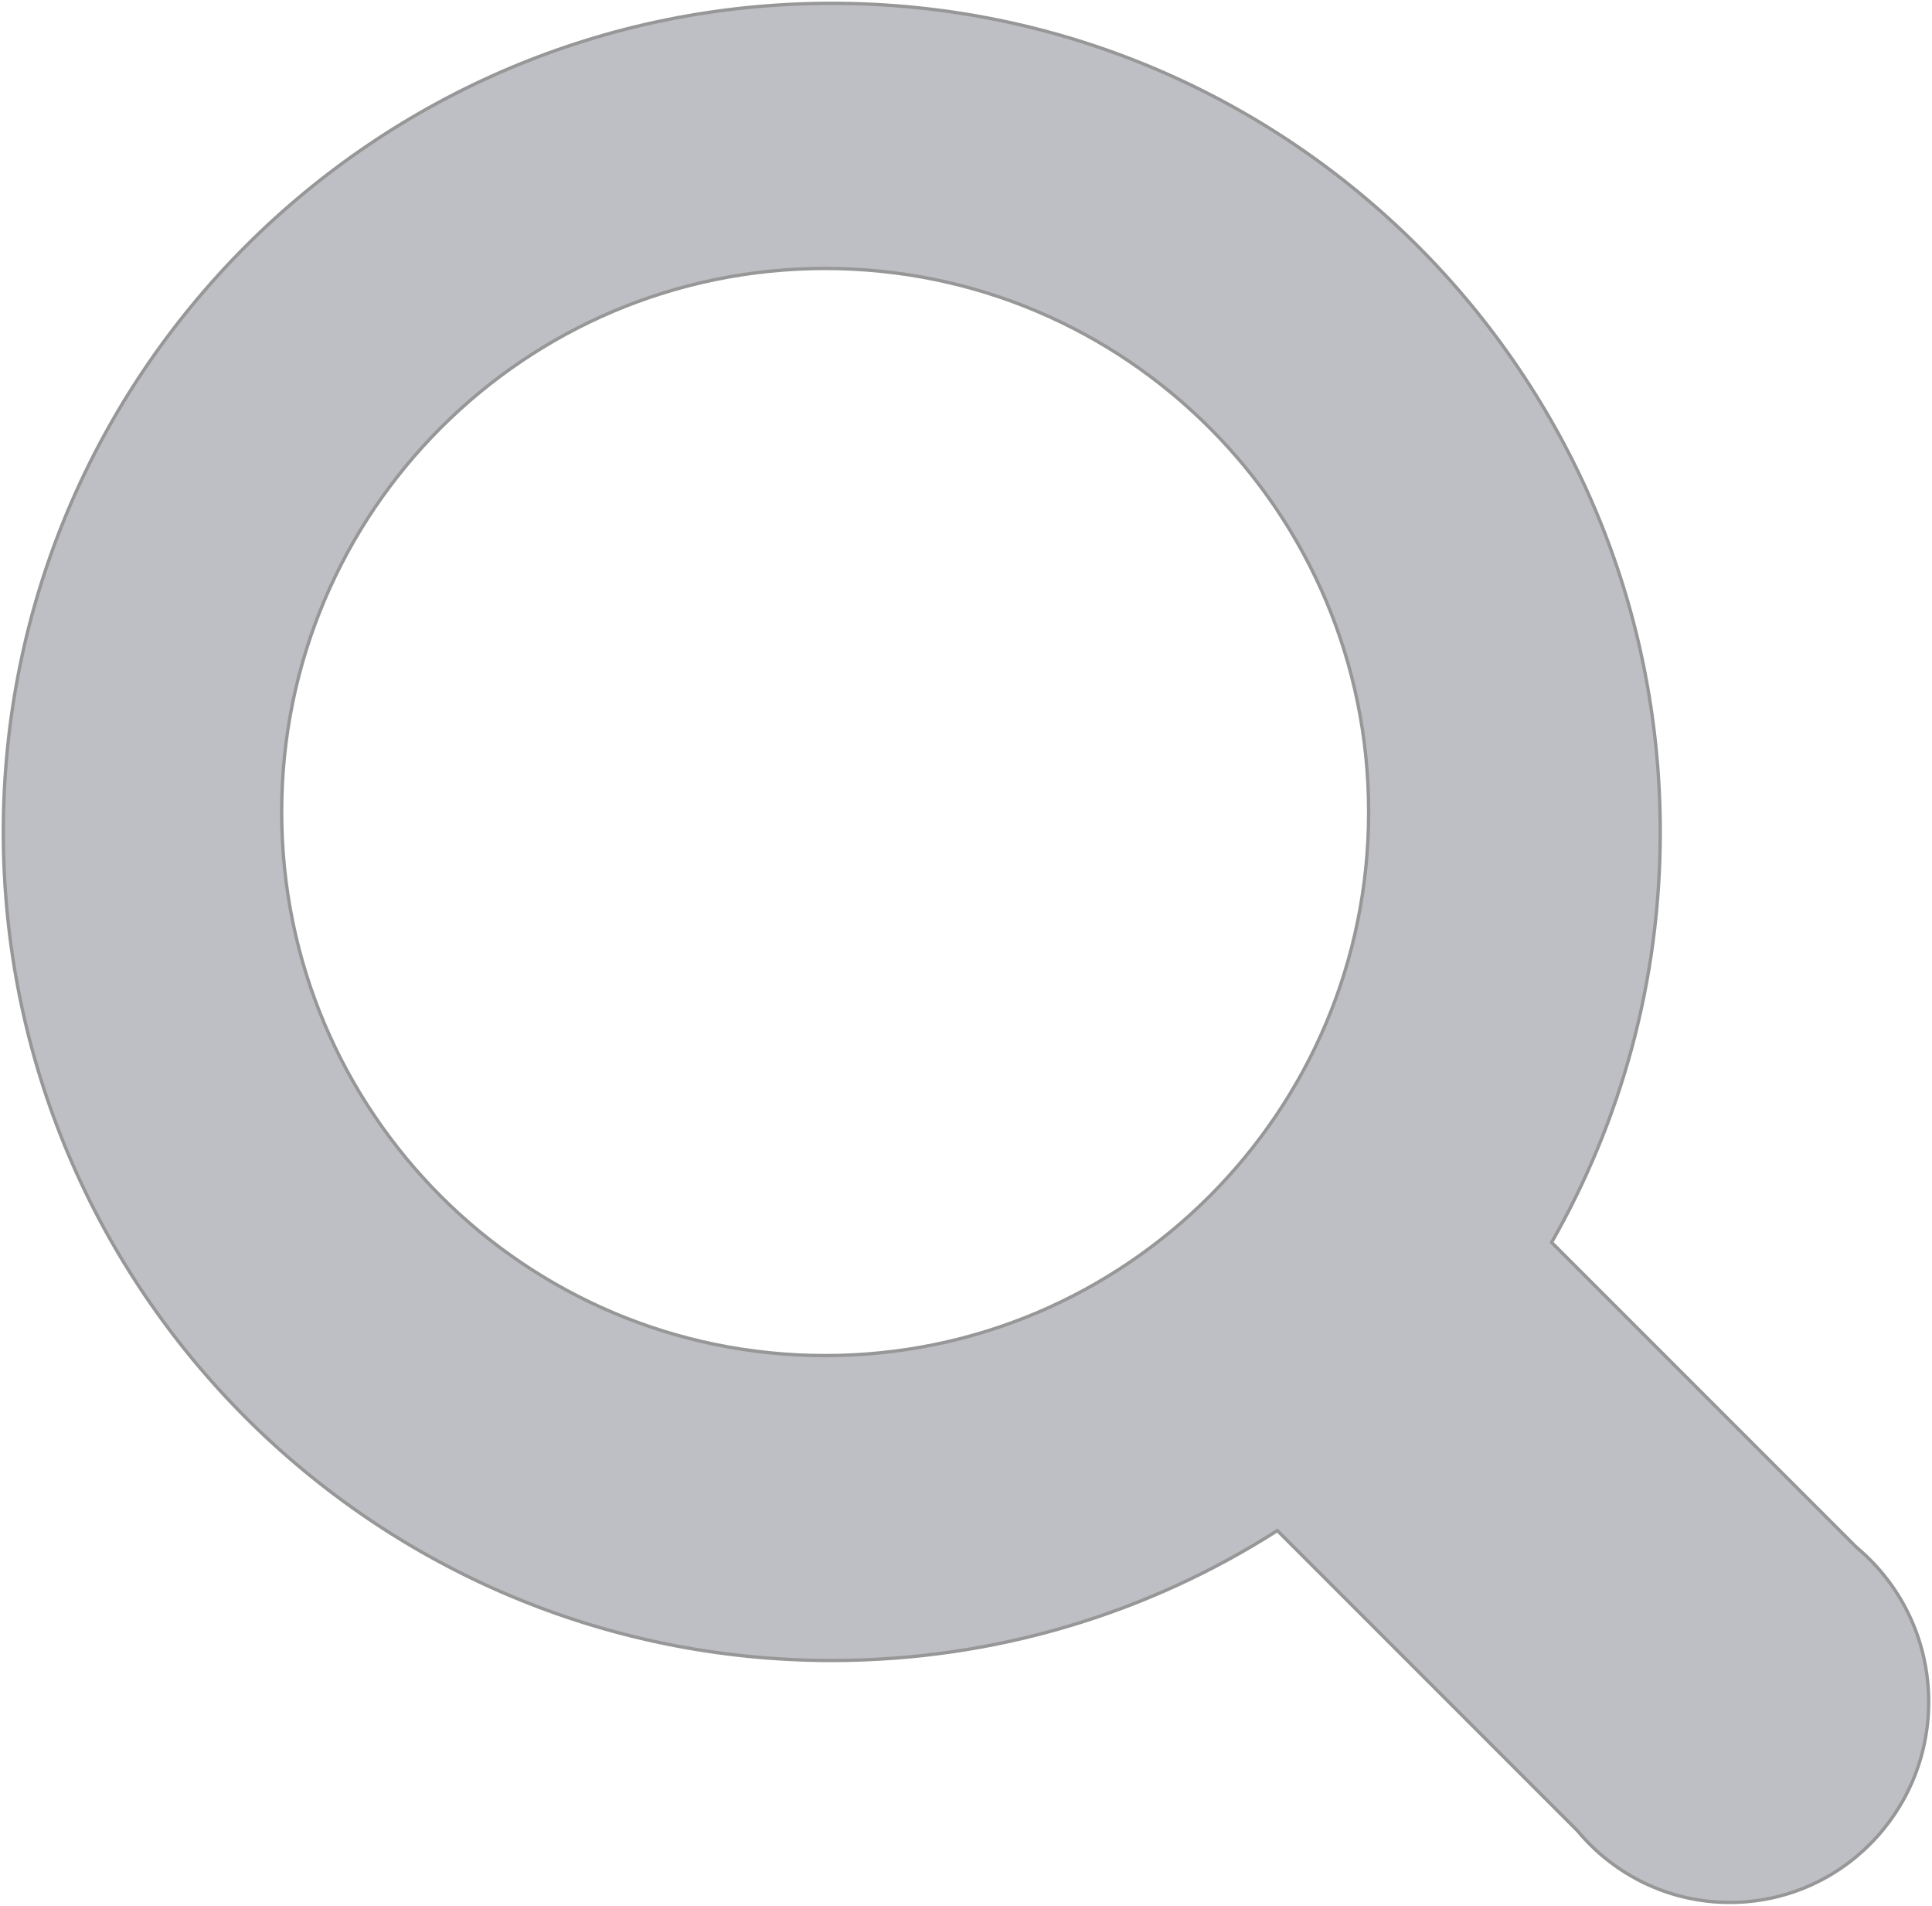
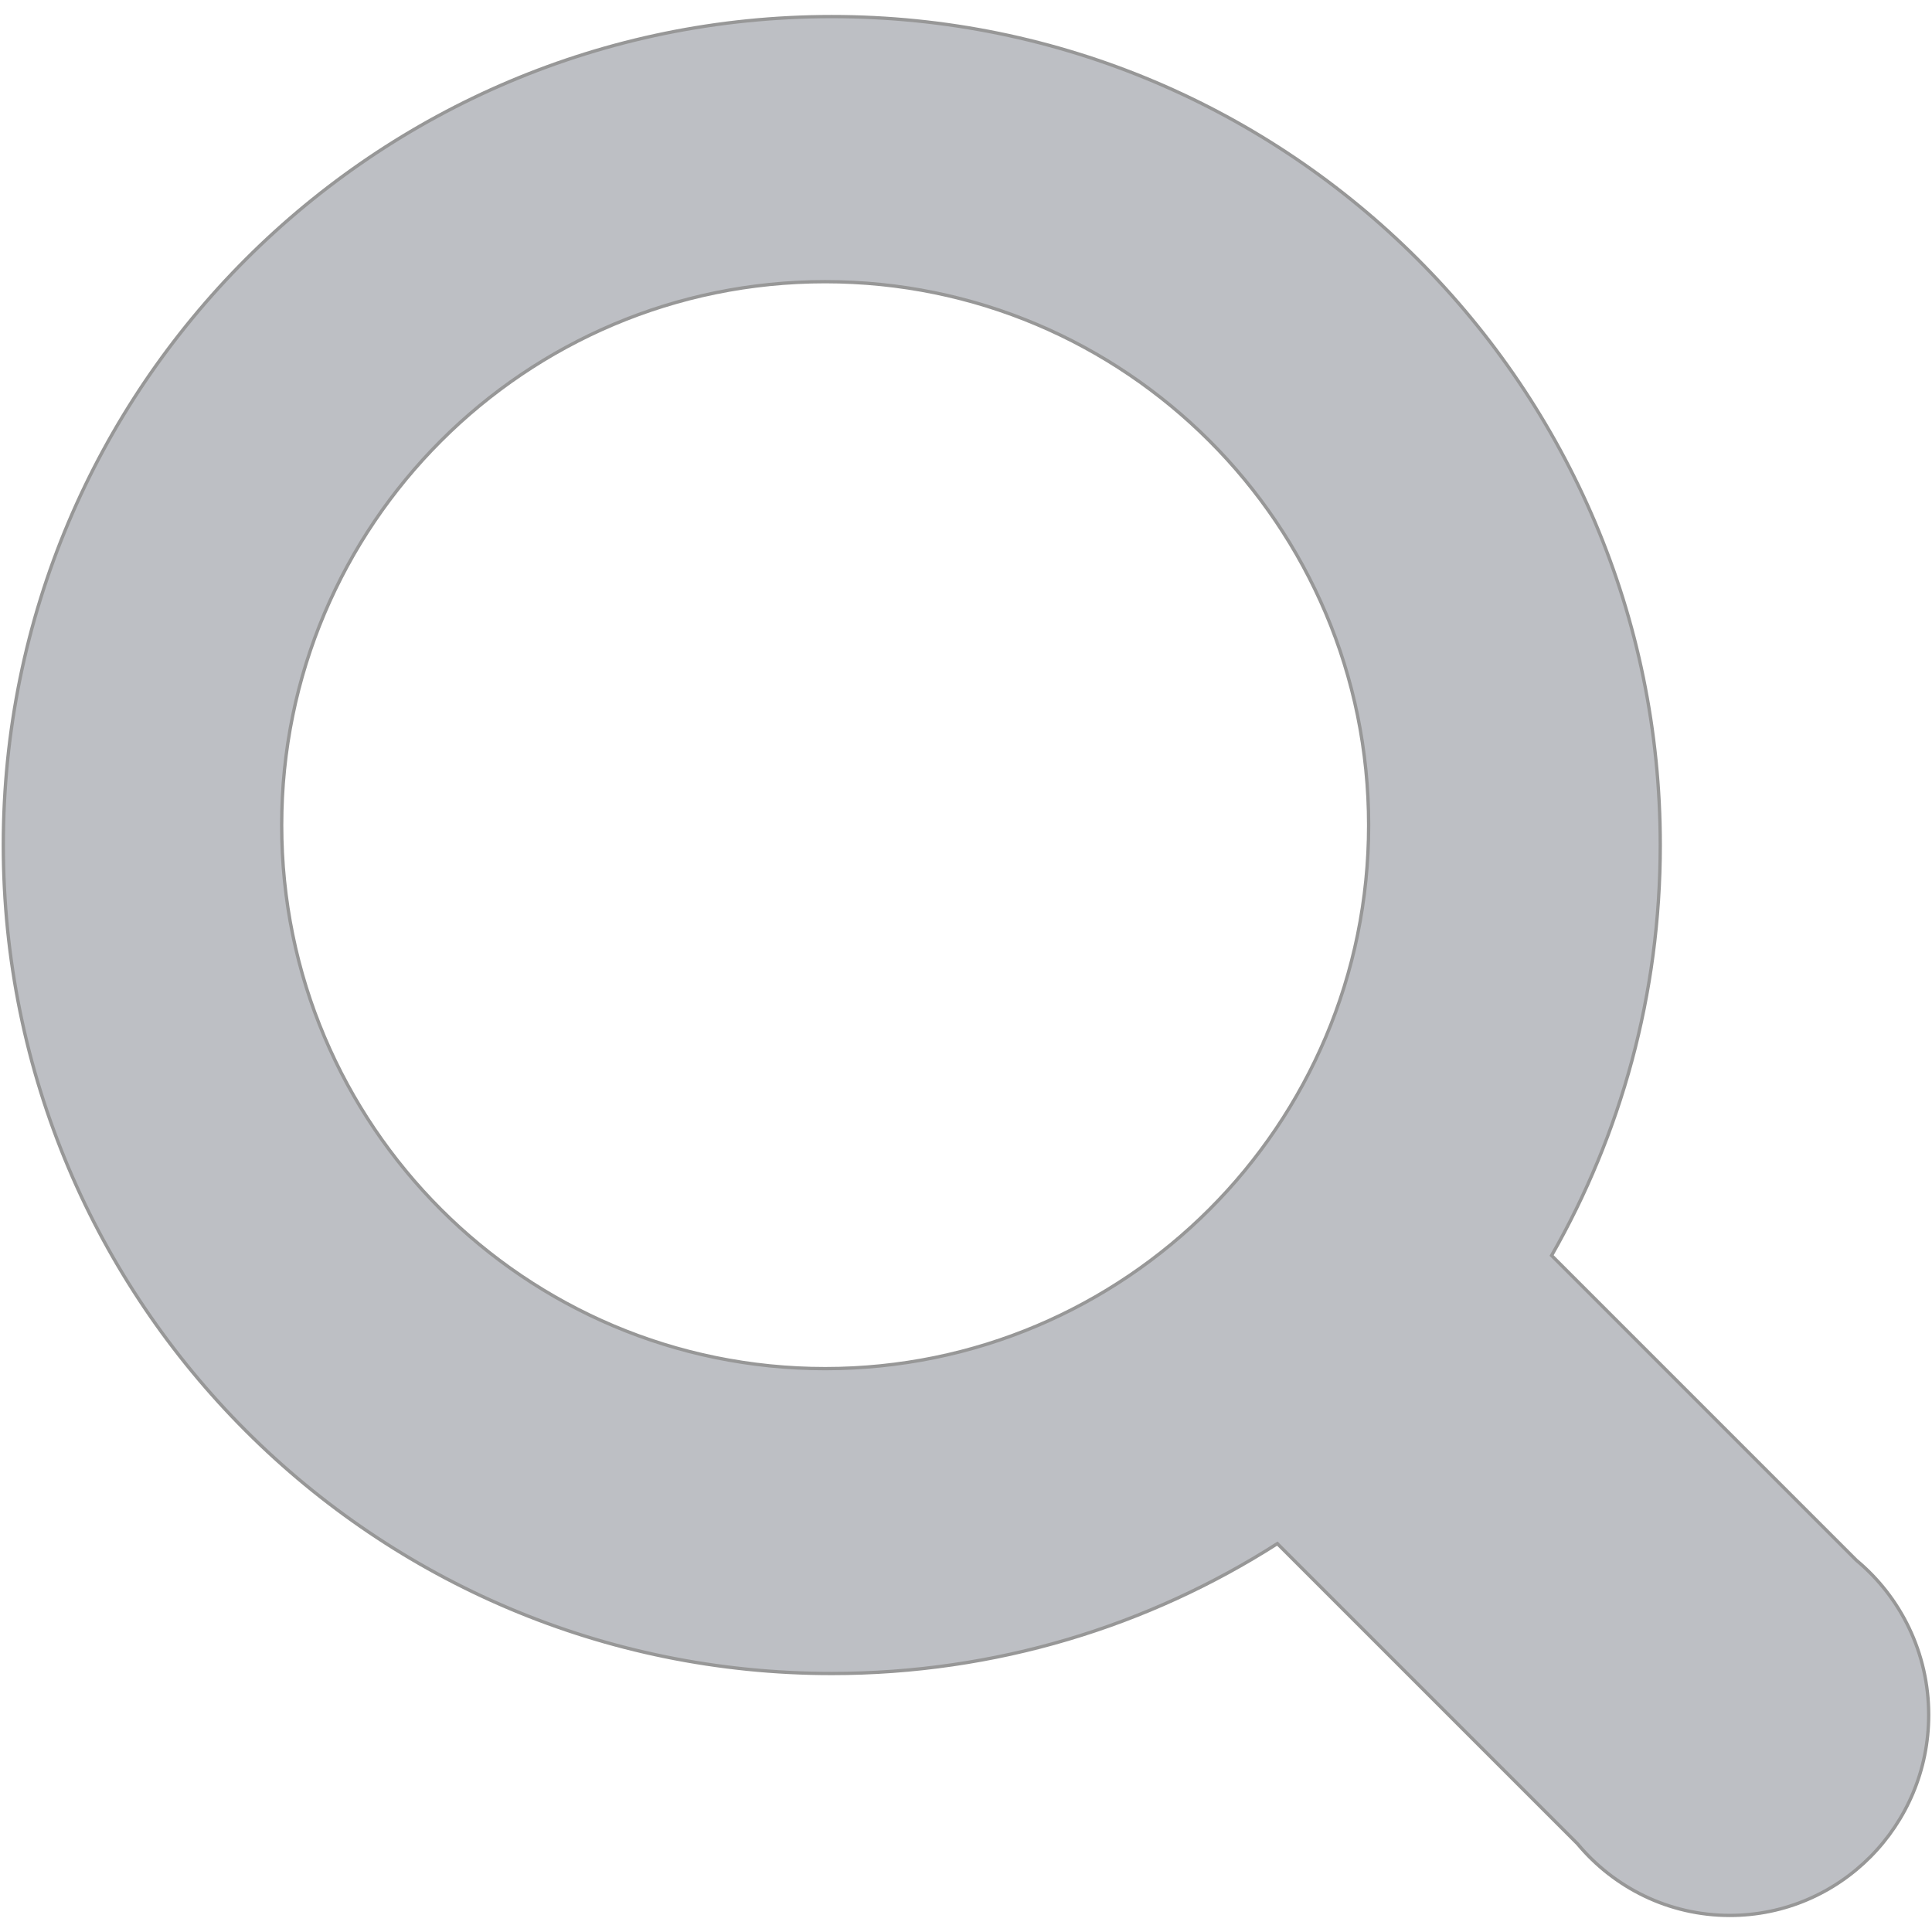
- <svg xmlns="http://www.w3.org/2000/svg" width="583px" height="575px" viewBox="0 0 583 575" version="1.1">
+ <svg xmlns="http://www.w3.org/2000/svg" width="16px" height="16px" viewBox="0 0 583 575" version="1.1">
  <description>Created with Sketch (http://www.bohemiancoding.com/sketch)</description>
  <defs />
  <g id="Page-1" stroke="none" stroke-width="1" fill="none" fill-rule="evenodd">
    <path d="M560.18,466.828 L468.211,374.858 C489.076,338.346 501,296.065 501,251 C501,112.929 389.071,1 251,1 C112.929,1 1,112.929 1,251 C1,389.071 112.929,501 251,501 C300.493,501 346.628,486.618 385.451,461.804 L385.451,461.804 L476.034,552.387 C487.04,565.601 503.547,574 522,574 C555.137,574 582,546.913 582,513.5 C582,494.712 573.507,477.924 560.18,466.828 L560.18,466.828 Z M249,409 C339.575,409 413,335.575 413,245 C413,154.425 339.575,81 249,81 C158.425,81 85,154.425 85,245 C85,335.575 158.425,409 249,409 Z" id="Oval-1" stroke="#979797" fill="#BDBFC4" />
  </g>
</svg>
